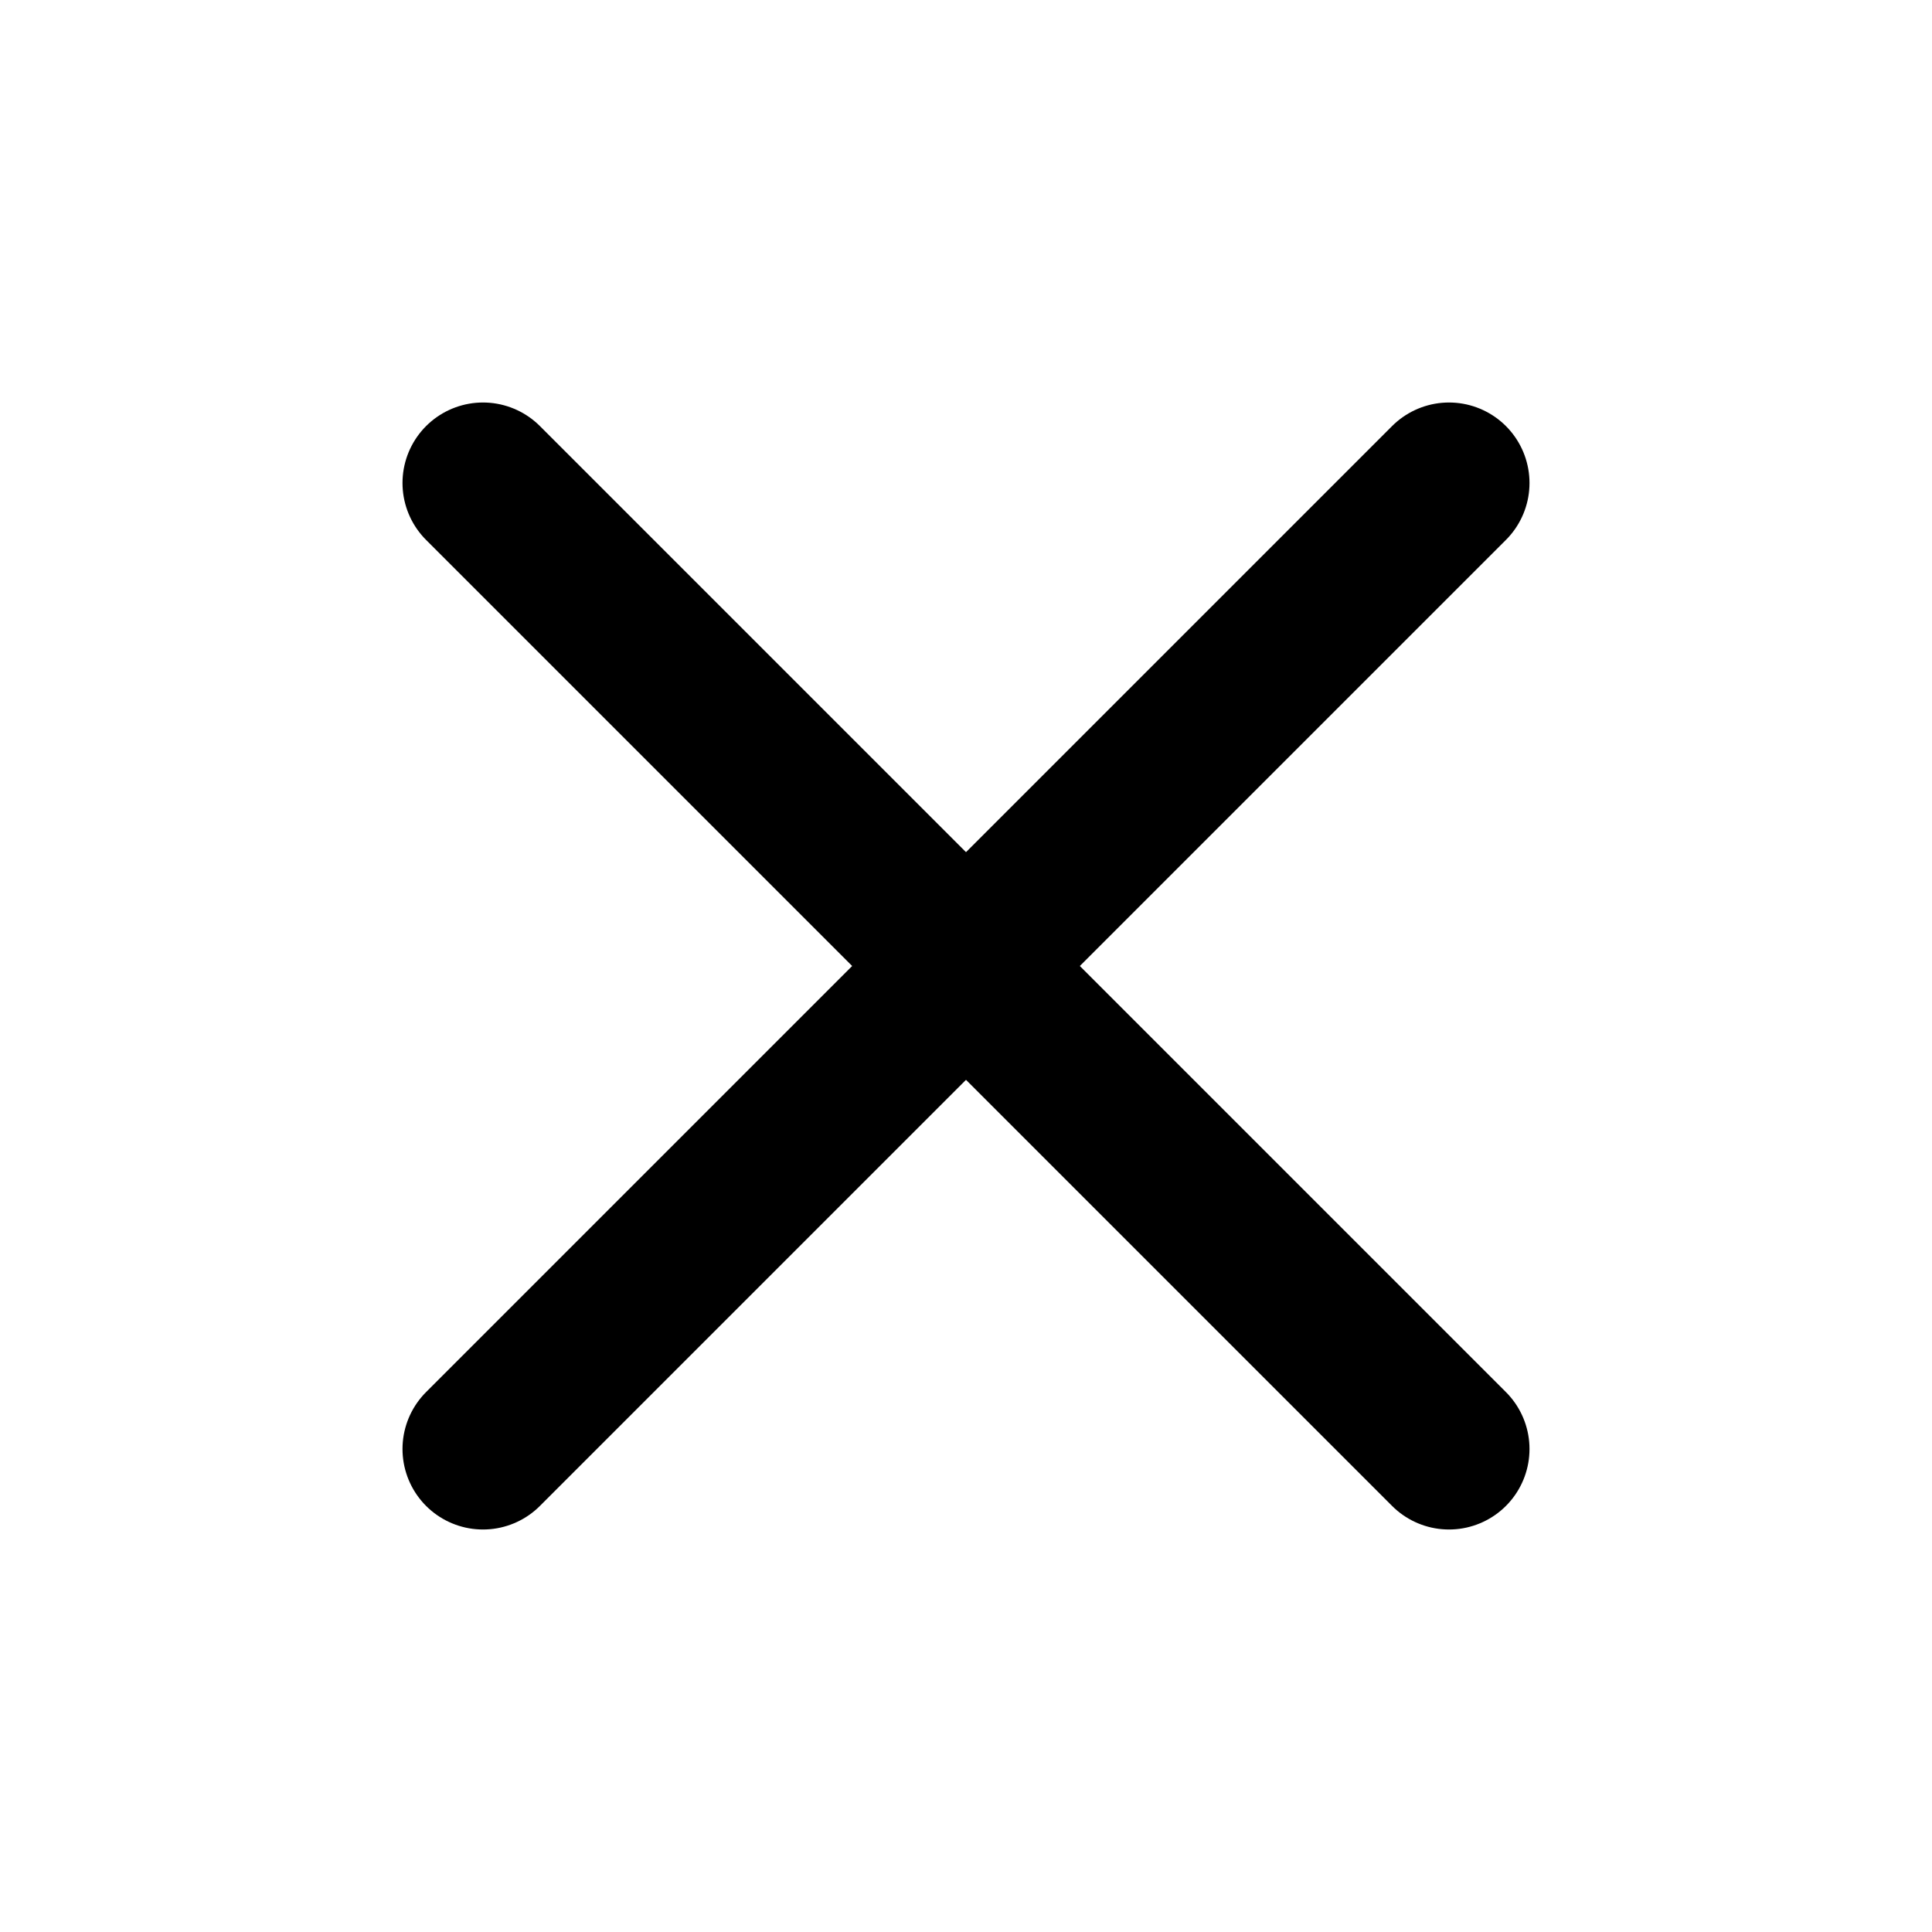
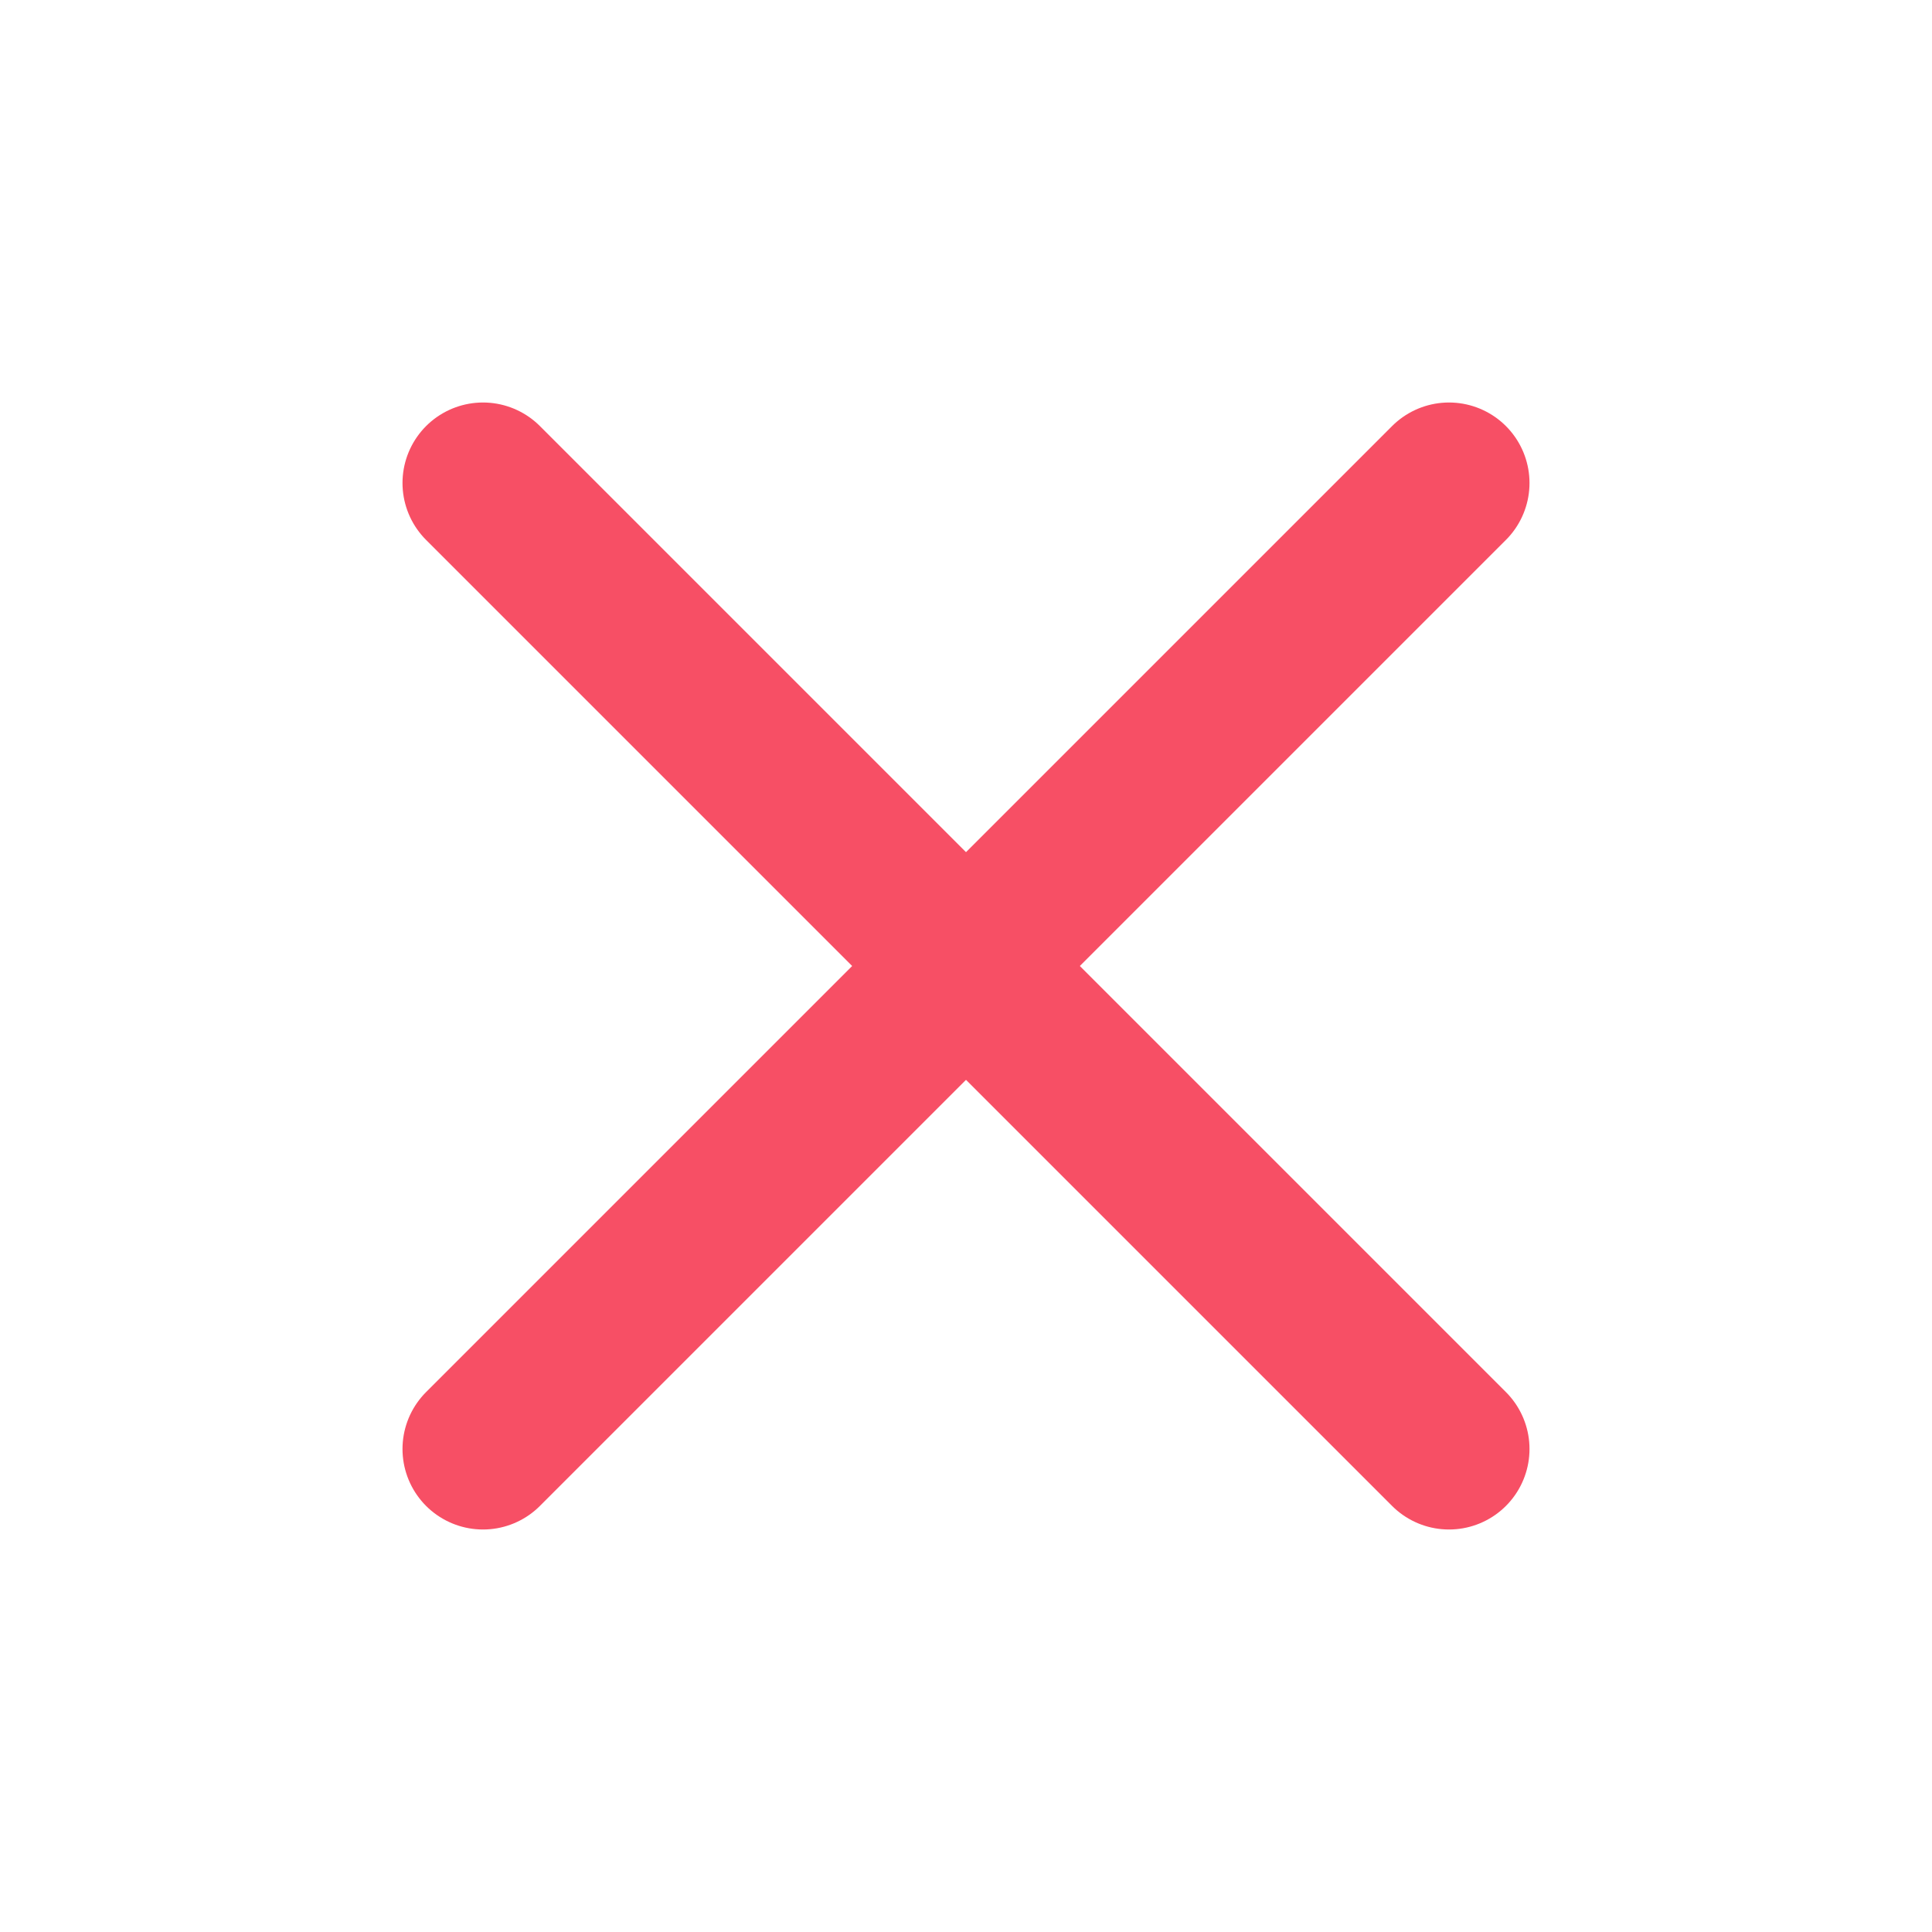
- <svg xmlns="http://www.w3.org/2000/svg" width="24" height="24" viewBox="0 0 24 24" fill="none" stroke="currentColor" stroke-width="2" stroke-linecap="round" stroke-linejoin="round" class="icon icon-tabler icons-tabler-outline icon-tabler-x">
+ <svg xmlns="http://www.w3.org/2000/svg" width="24" height="24" viewBox="0 0 24 24" fill="none" stroke="#F74F65" stroke-width="2" stroke-linecap="round" stroke-linejoin="round" class="icon icon-tabler icons-tabler-outline icon-tabler-x">
  <path stroke="none" d="M0 0h24v24H0z" fill="none" />
  <path d="M18 6l-12 12" />
  <path d="M6 6l12 12" />
</svg>
